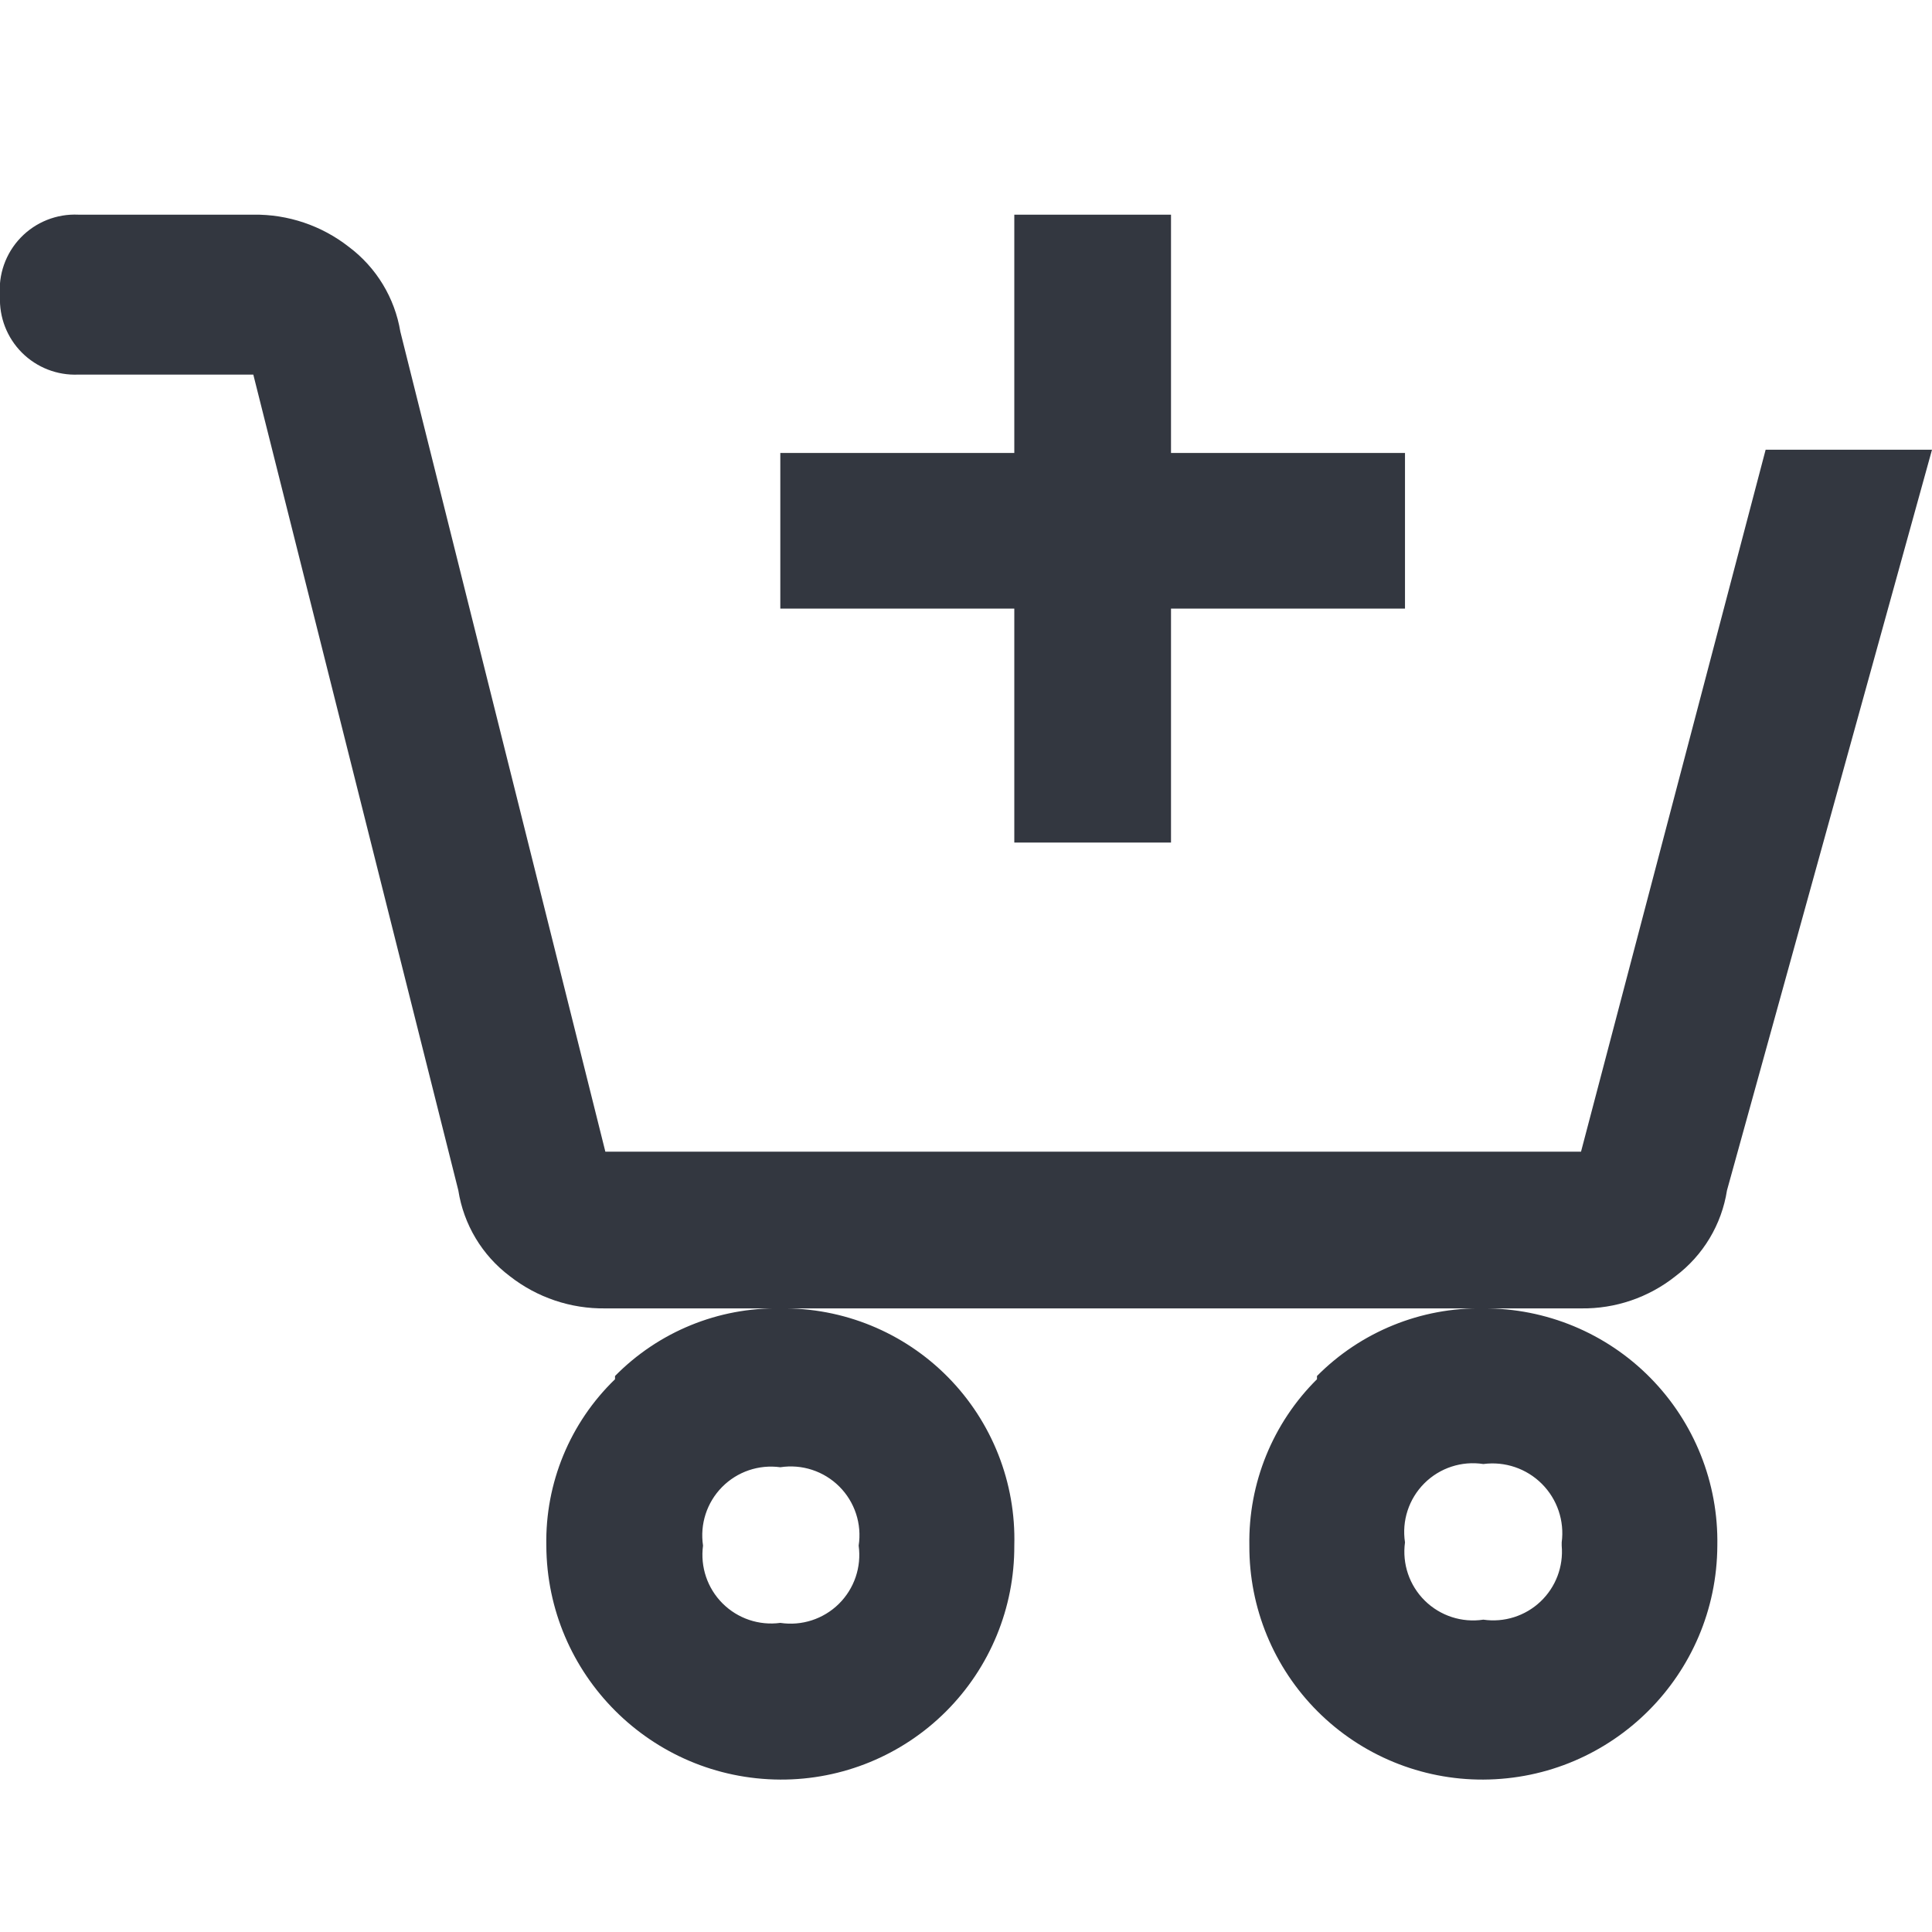
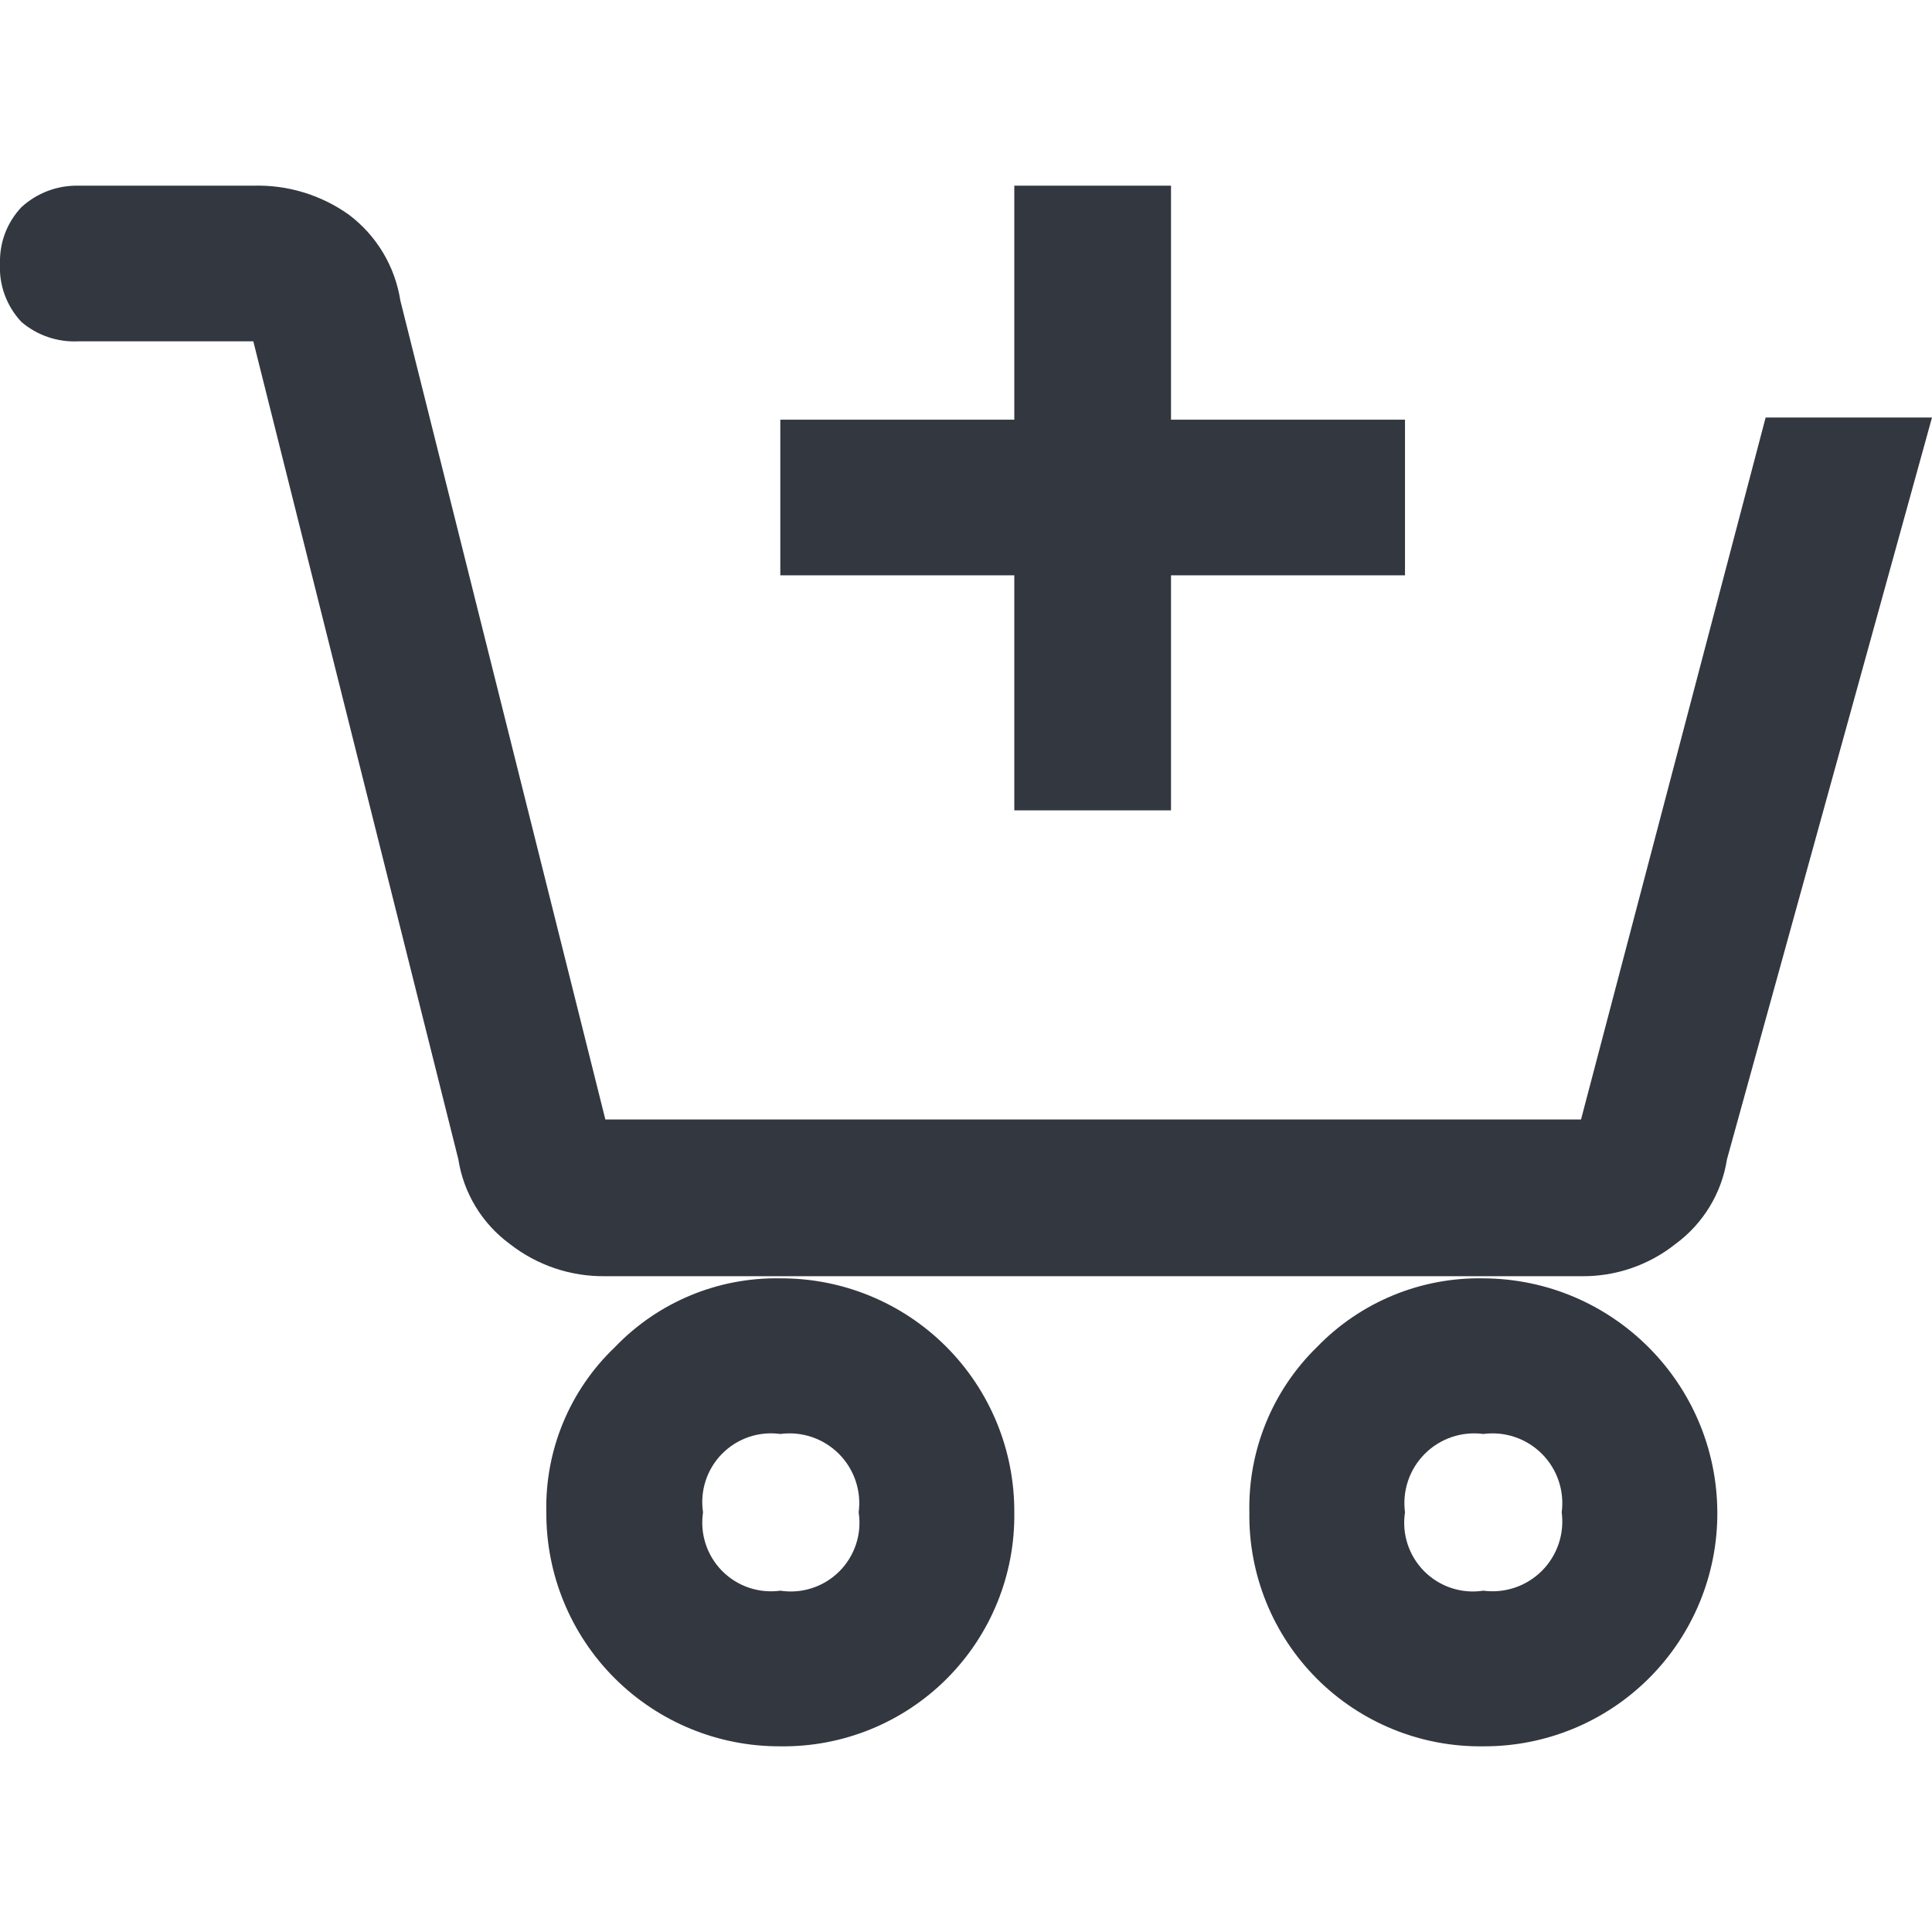
<svg xmlns="http://www.w3.org/2000/svg" viewBox="0 0 18 18">
  <defs>
    <style>.a{fill:#333740;}</style>
  </defs>
-   <path class="a" d="M.73,2H2.36a1.41,1.41,0,0,1,.89.3,1.24,1.24,0,0,1,.48.79l1.91,7.64h9.09l1.72-6.54H18l-1.91,6.9a1.24,1.24,0,0,1-.48.8,1.38,1.38,0,0,1-.88.3H5.64a1.41,1.41,0,0,1-.89-.3,1.24,1.24,0,0,1-.48-.8L2.36,3.49H.73A.7.7,0,0,1,0,2.76.7.7,0,0,1,.73,2Zm5,10.82a2.11,2.11,0,0,1,1.54-.63A2.15,2.15,0,0,1,9.45,14.4a2.17,2.17,0,0,1-2.18,2.18A2.19,2.19,0,0,1,5.09,14.4,2.1,2.1,0,0,1,5.73,12.85ZM8,14.4a.64.64,0,0,0-.73-.73.64.64,0,0,0-.72.73.64.64,0,0,0,.72.72A.64.64,0,0,0,8,14.4ZM9.45,2h1.46V4.22h2.18V5.67H10.91V7.85H9.45V5.67H7.27V4.22H9.45Zm2.82,10.82a2.13,2.13,0,0,1,1.55-.63A2.17,2.17,0,0,1,16,14.4a2.19,2.19,0,0,1-2.18,2.18,2.17,2.17,0,0,1-2.18-2.18A2.13,2.13,0,0,1,12.27,12.85Zm2.28,1.55a.65.65,0,0,0-.73-.73.64.64,0,0,0-.73.73.64.64,0,0,0,.73.72A.64.64,0,0,0,14.55,14.4Z" />
+   <path class="a" d="M.73,1.73H2.36A1.46,1.46,0,0,1,3.25,2a1.24,1.24,0,0,1,.48.8l1.91,7.63h9.09l1.72-6.54H18l-1.91,6.91a1.21,1.21,0,0,1-.48.79,1.38,1.38,0,0,1-.88.3H5.64a1.41,1.41,0,0,1-.89-.3,1.21,1.21,0,0,1-.48-.79L2.36,3.18H.73A.76.76,0,0,1,.2,3,.74.74,0,0,1,0,2.45a.73.73,0,0,1,.2-.52A.76.76,0,0,1,.73,1.73Zm5,10.82a2.08,2.08,0,0,1,1.54-.64,2.17,2.17,0,0,1,2.18,2.18,2.15,2.15,0,0,1-2.18,2.18,2.17,2.17,0,0,1-2.18-2.18A2.06,2.06,0,0,1,5.73,12.55ZM8,14.09a.65.65,0,0,0-.73-.73.64.64,0,0,0-.72.73.64.64,0,0,0,.72.73A.64.64,0,0,0,8,14.09ZM9.45,1.73h1.46V3.91h2.18V5.36H10.91V7.55H9.45V5.36H7.27V3.91H9.45Zm2.82,10.82a2.1,2.1,0,0,1,1.55-.64A2.19,2.19,0,0,1,16,14.09a2.17,2.17,0,0,1-2.18,2.18,2.15,2.15,0,0,1-2.18-2.18A2.09,2.09,0,0,1,12.27,12.55Zm2.28,1.54a.65.65,0,0,0-.73-.73.65.65,0,0,0-.73.73.64.64,0,0,0,.73.73A.65.65,0,0,0,14.55,14.09Z" />
</svg>
